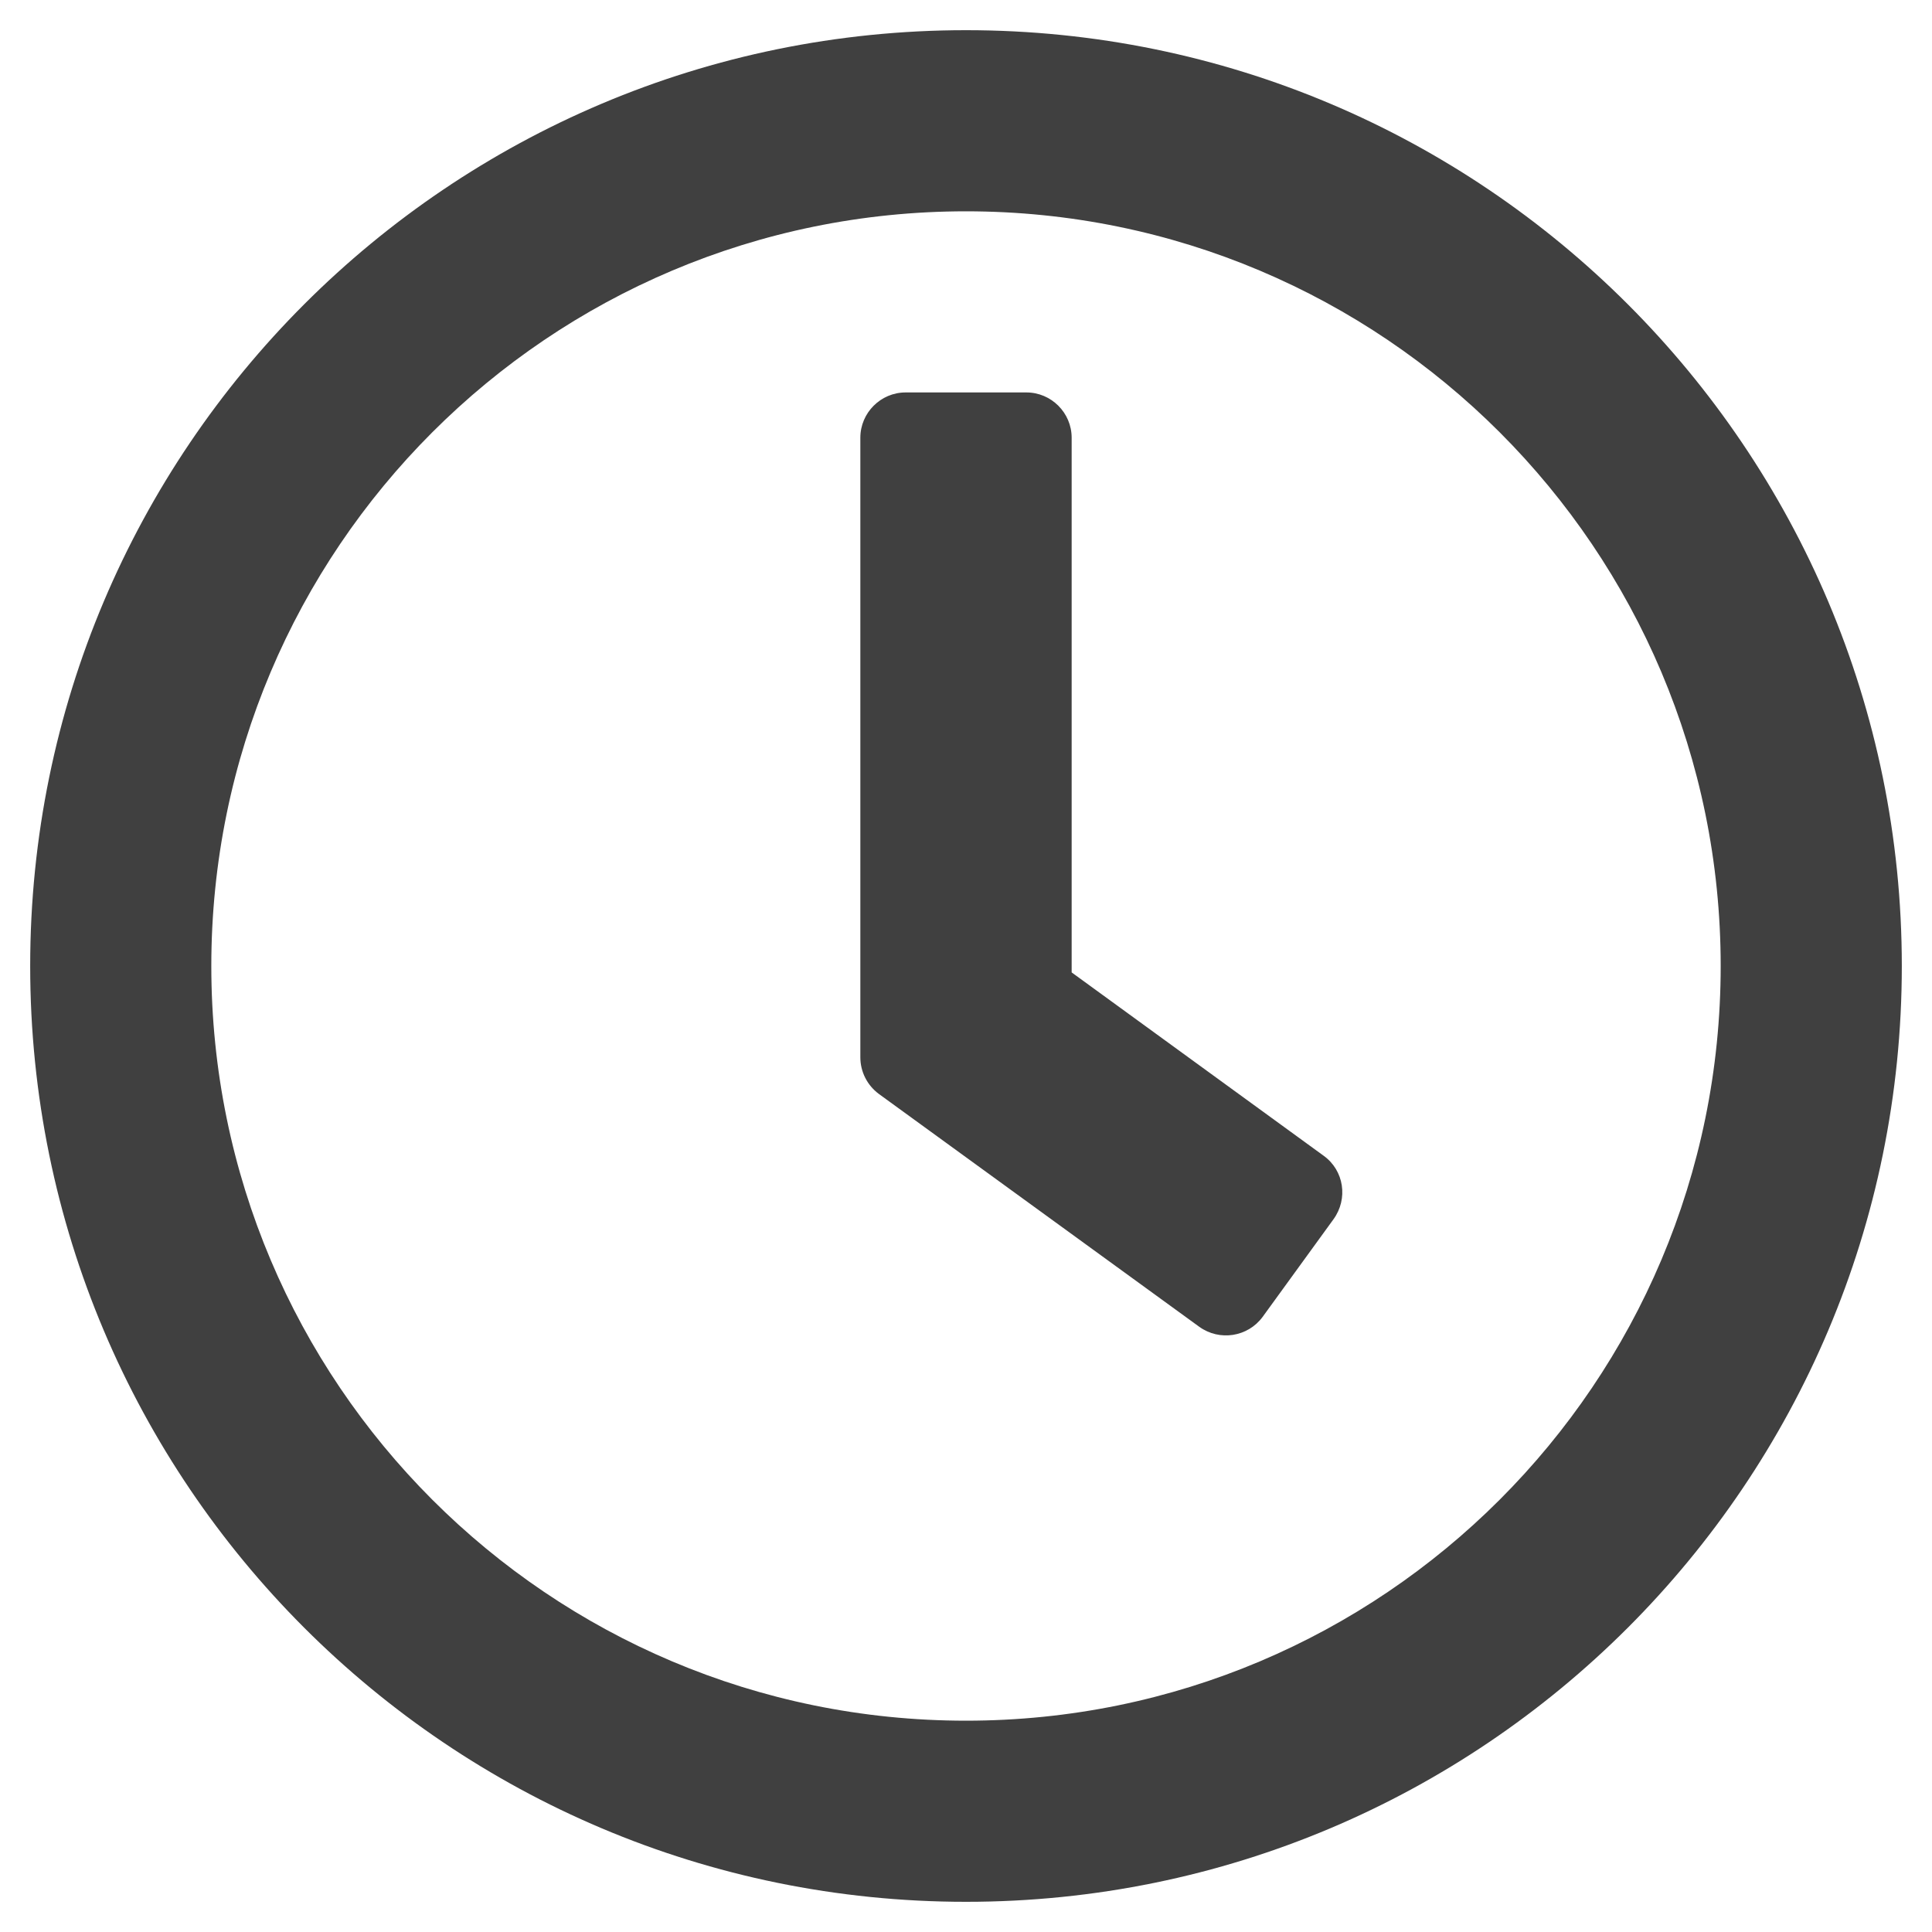
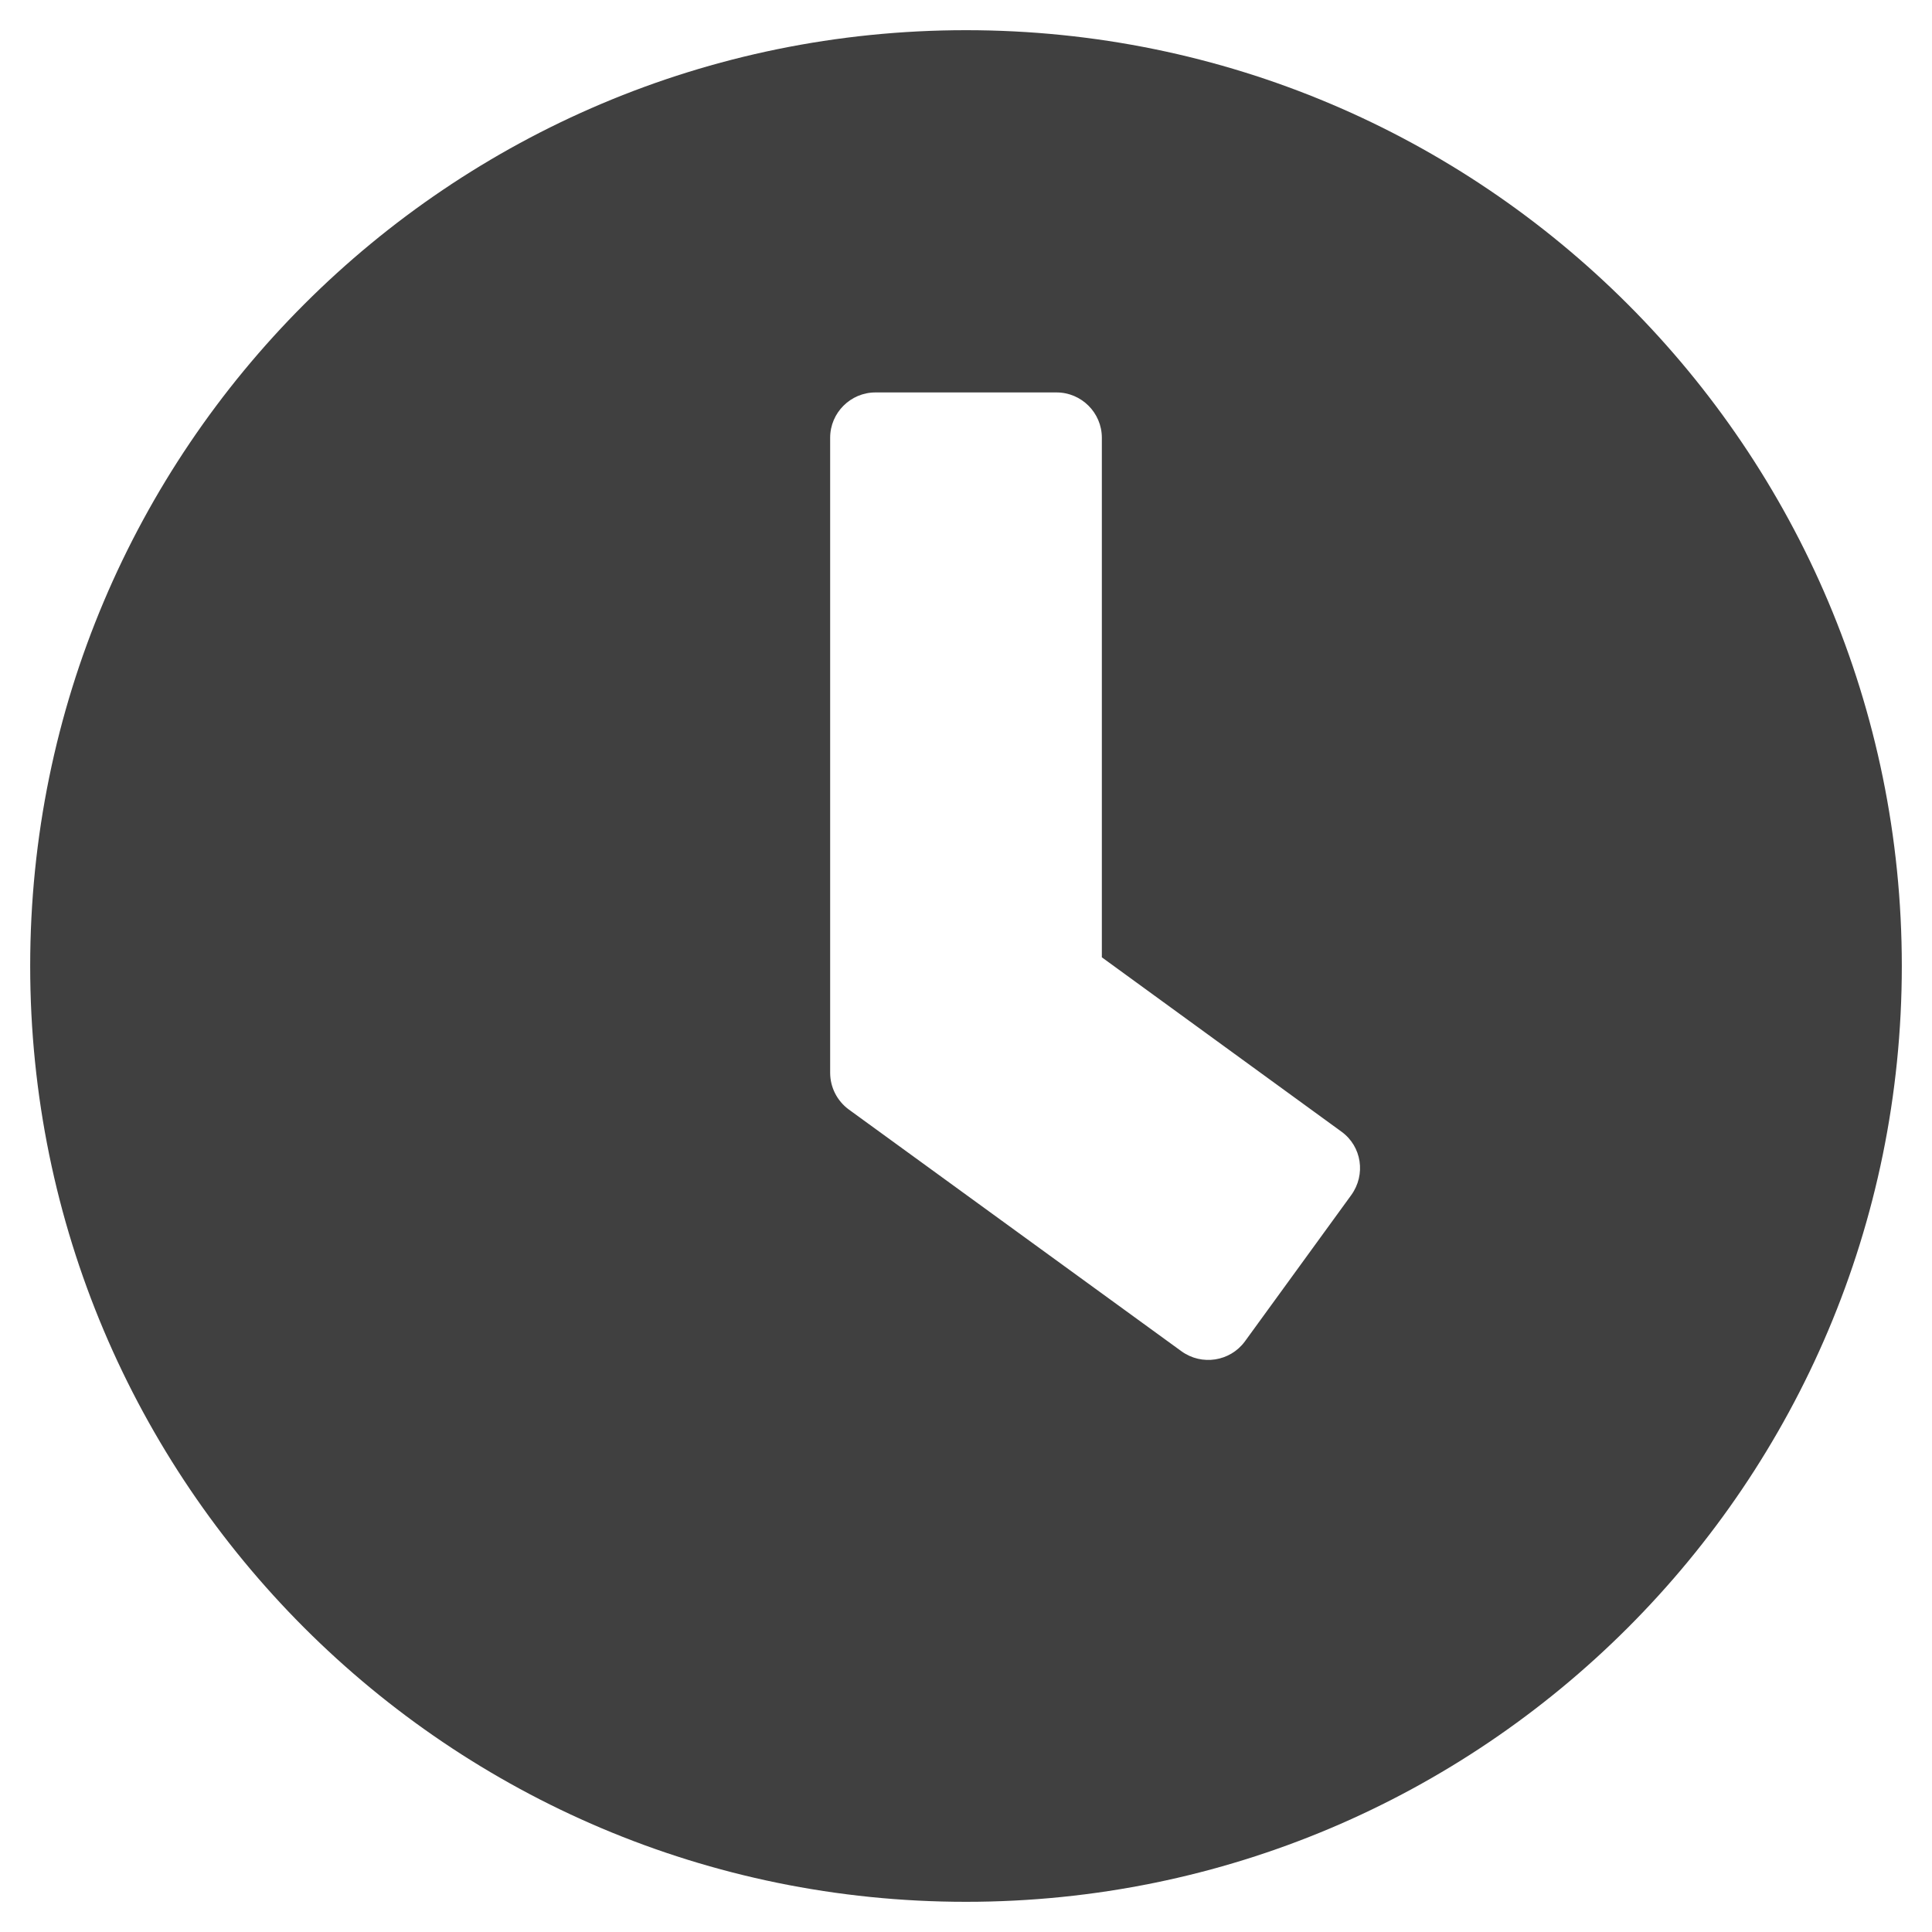
- <svg xmlns="http://www.w3.org/2000/svg" aria-hidden="true" data-prefix="far" data-icon="clock" class="svg-inline--fa fa-clock fa-w-16" role="img" viewBox="0 0 512 512">
-   <path fill="#404040" d="M256 8C119 8 8 119 8 256s111 248 248 248 248-111 248-248S393 8 256 8zm0 448c-110.5 0-200-89.5-200-200S145.5 56 256 56s200 89.5 200 200-89.5 200-200 200zm61.8-104.4l-84.9-61.7c-3.1-2.3-4.9-5.9-4.9-9.7V116c0-6.6 5.4-12 12-12h32c6.6 0 12 5.4 12 12v141.7l66.8 48.6c5.4 3.9 6.5 11.4 2.6 16.8L334.6 349c-3.9 5.3-11.4 6.5-16.8 2.6z" />
+ <svg xmlns="http://www.w3.org/2000/svg" aria-hidden="true" data-prefix="fas" data-icon="clock" class="svg-inline--fa fa-clock fa-w-16" role="img" viewBox="0 0 512 512">
+   <path fill="#404040" d="M256 8C119 8 8 119 8 256s111 248 248 248 248-111 248-248S393 8 256 8zm57.1 350.1L224.9 294c-3.1-2.3-4.9-5.9-4.9-9.7V116c0-6.6 5.4-12 12-12h48c6.6 0 12 5.4 12 12v137.7l63.5 46.2c5.4 3.9 6.5 11.4 2.6 16.8l-28.2 38.8c-3.9 5.3-11.4 6.5-16.8 2.6z" />
</svg>
